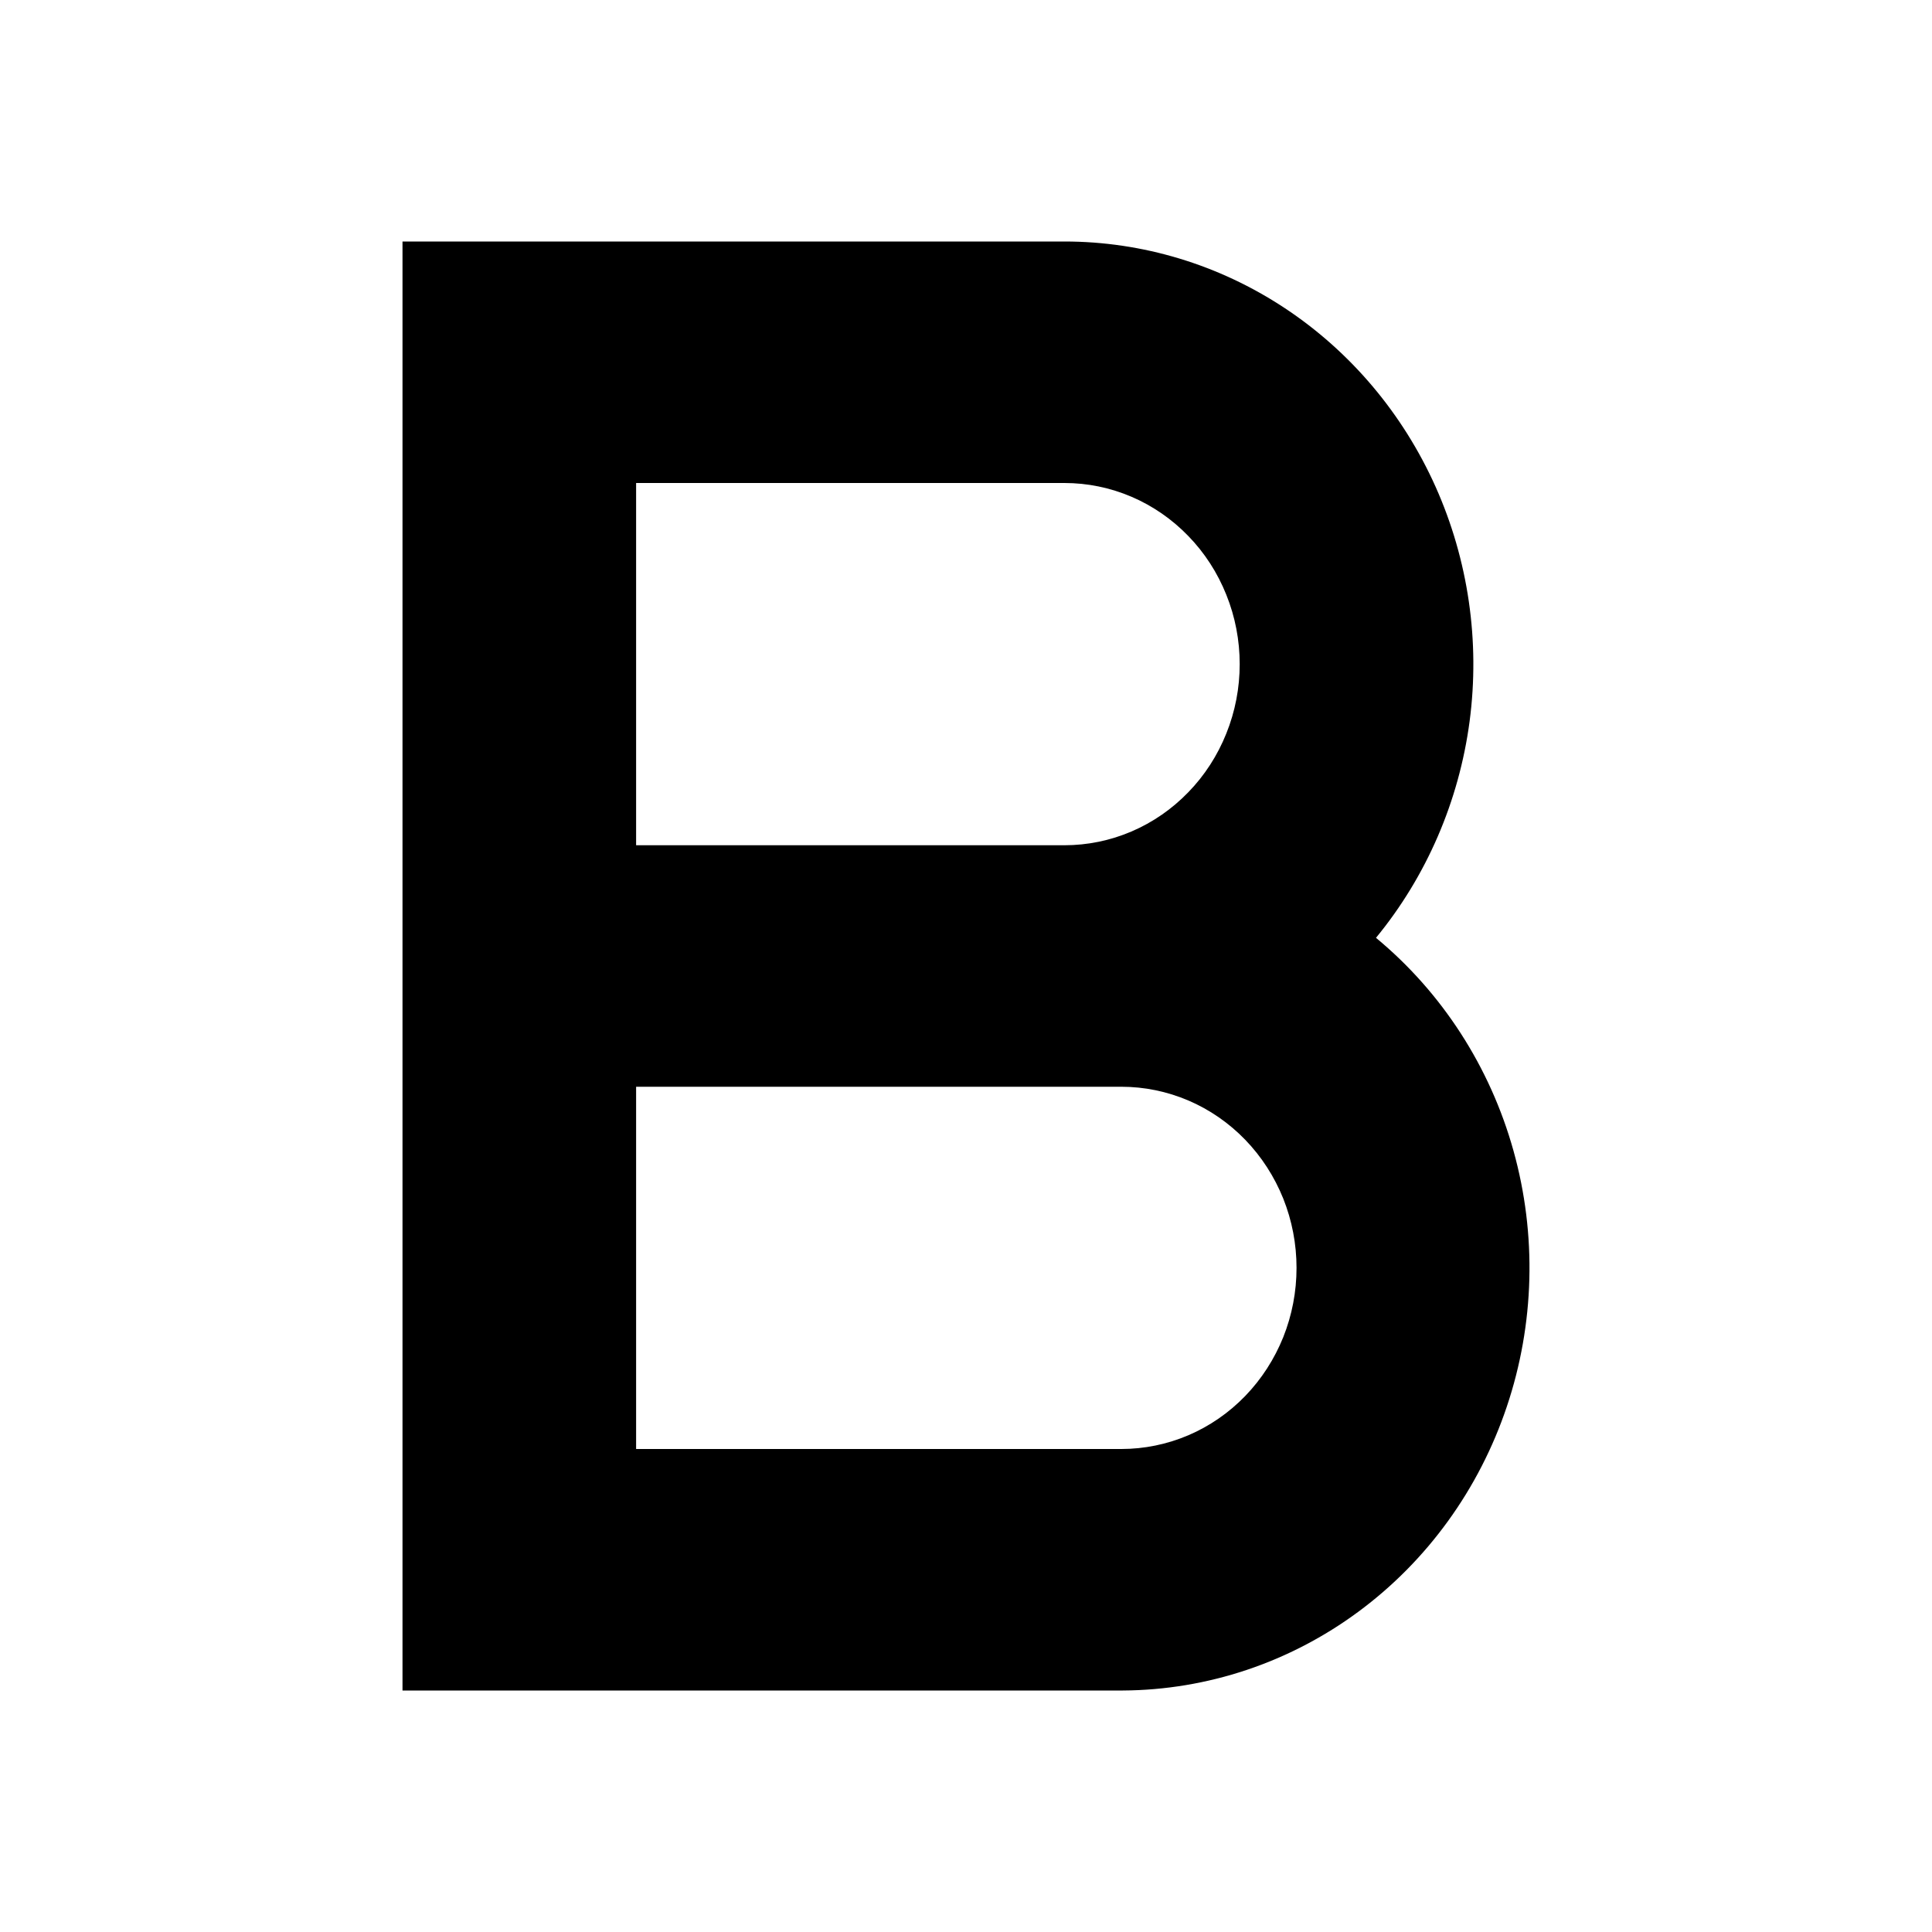
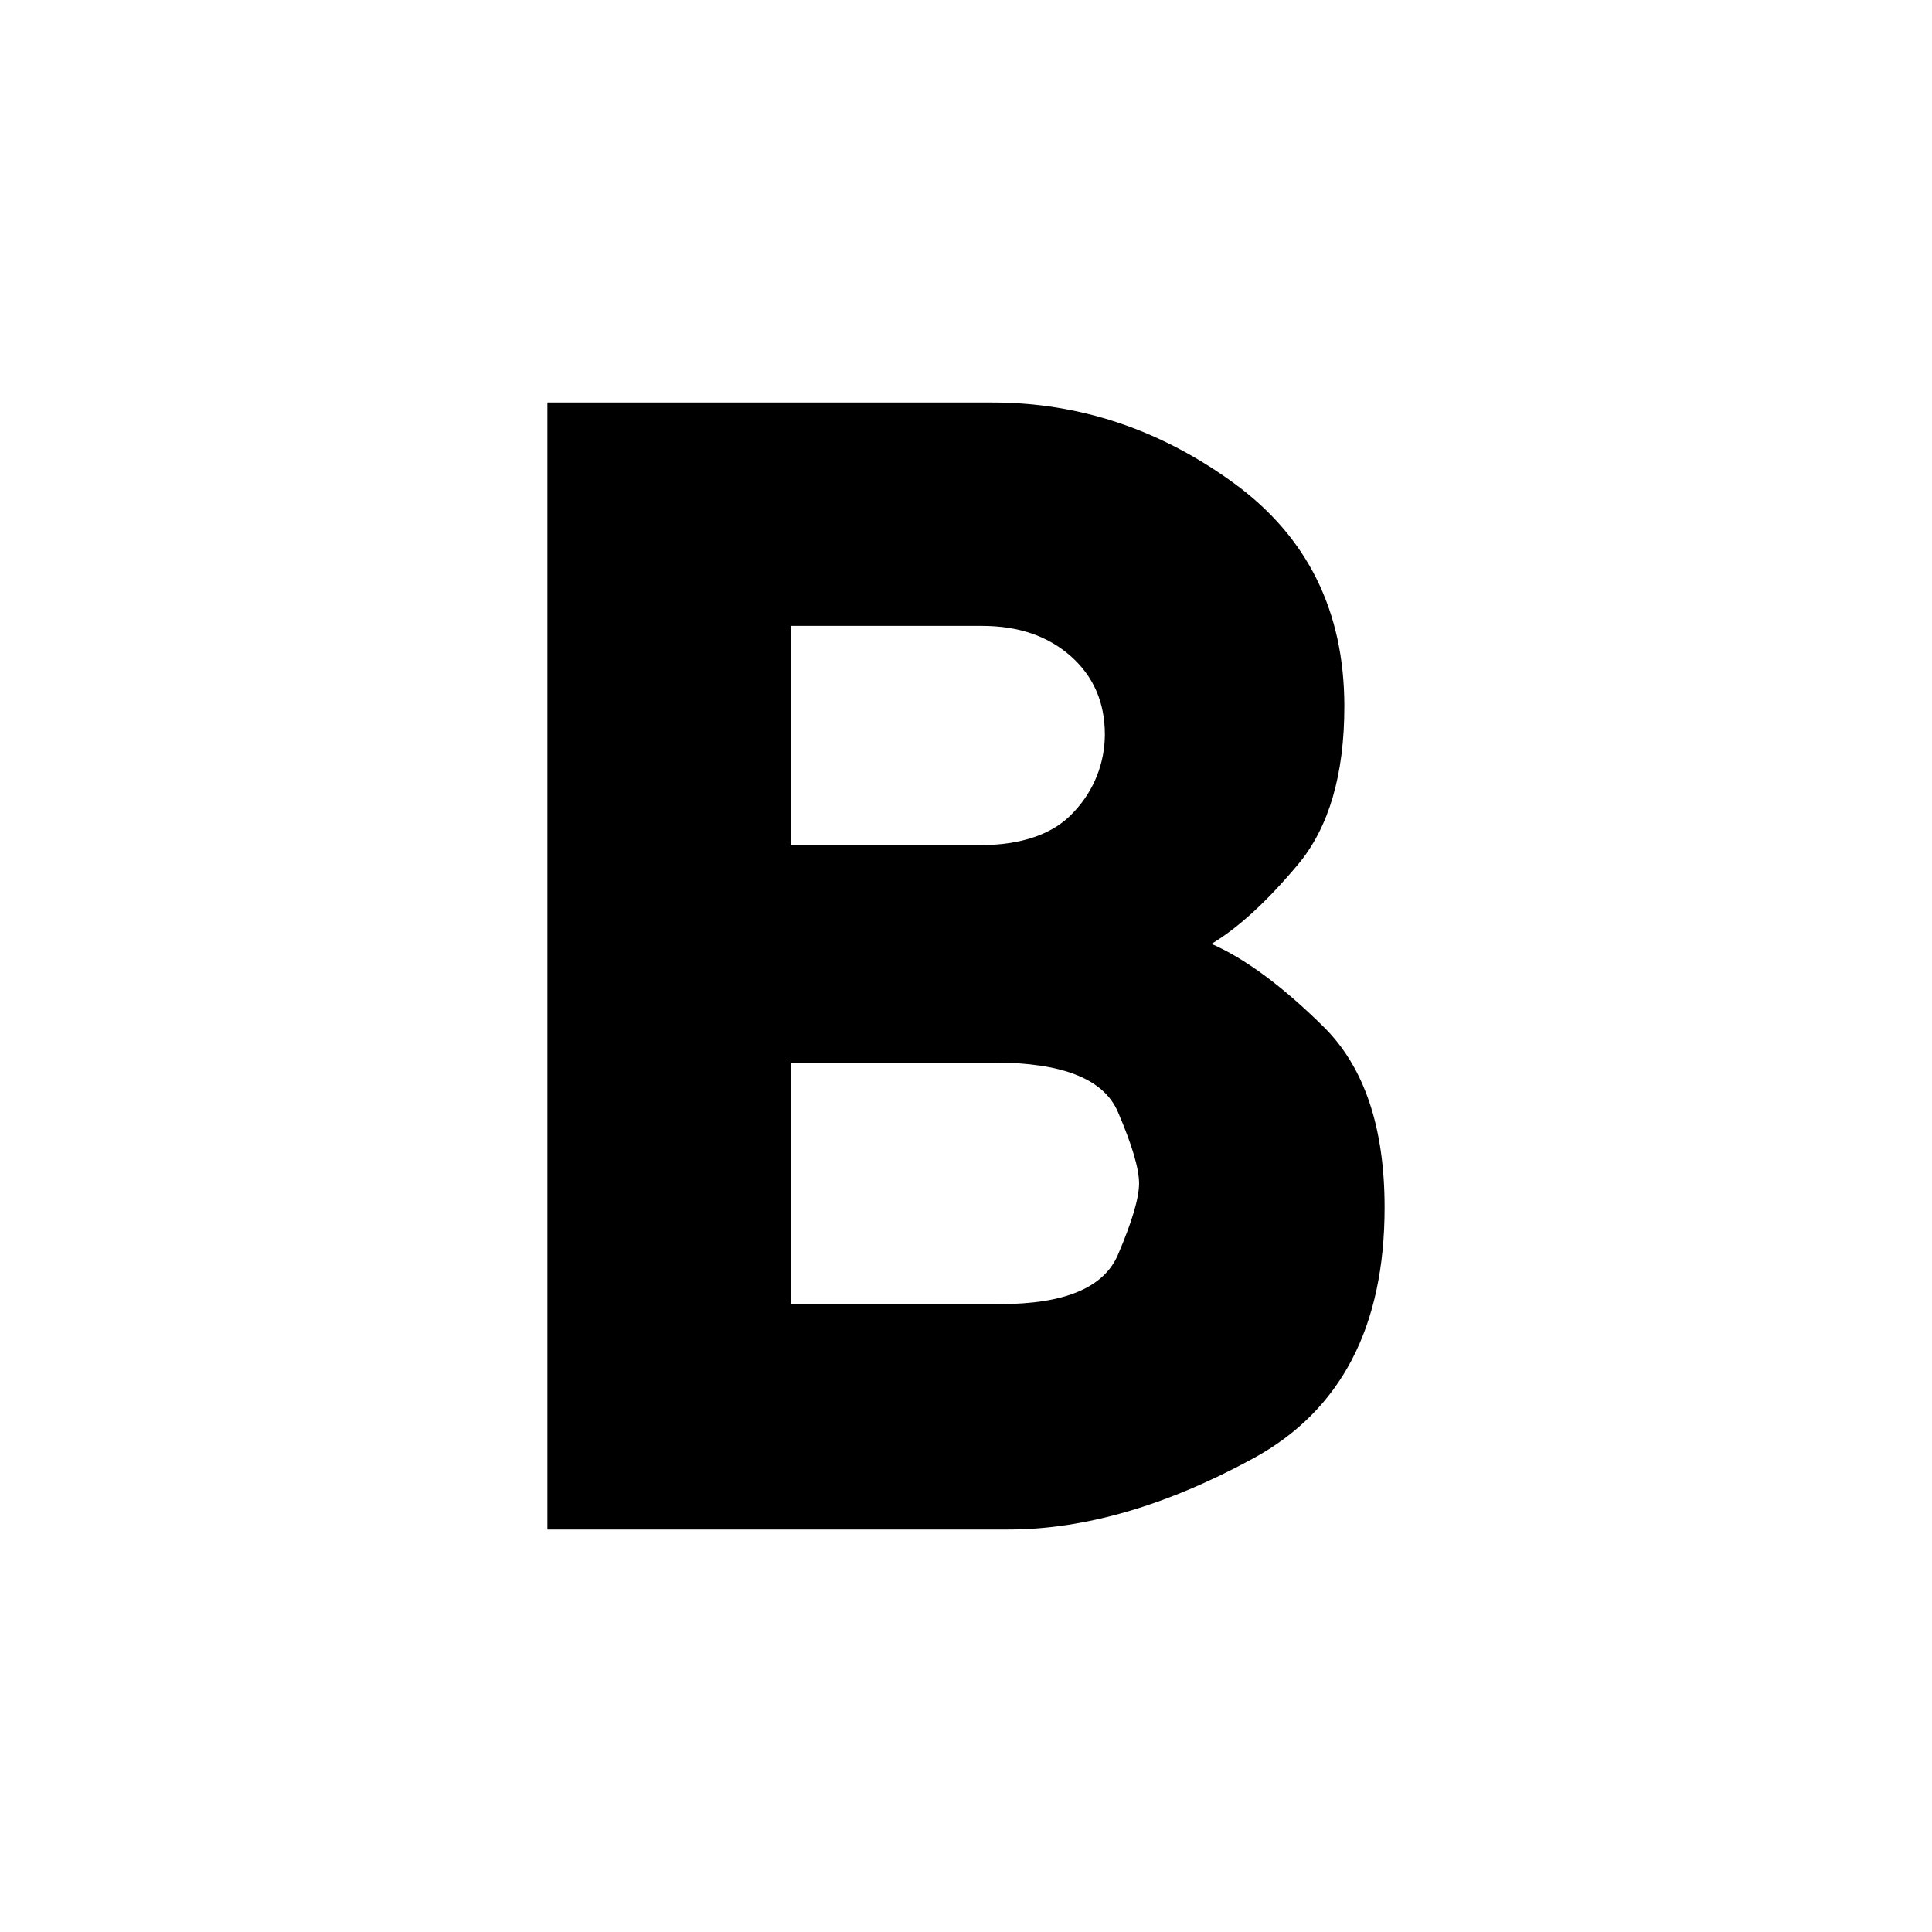
- <svg xmlns="http://www.w3.org/2000/svg" width="24" height="24" viewBox="0 0 24 24" fill="none">
-   <path d="M13.949 21H5V3H13.223C14.193 3 15.142 3.287 15.959 3.827C16.776 4.367 17.426 5.137 17.833 6.046C18.24 6.956 18.387 7.967 18.256 8.96C18.124 9.953 17.721 10.886 17.093 11.65C17.913 12.328 18.51 13.252 18.801 14.295C19.092 15.338 19.063 16.448 18.718 17.474C18.374 18.499 17.73 19.389 16.876 20.02C16.022 20.652 14.999 20.994 13.949 21ZM7.902 18H13.93C14.215 18 14.498 17.942 14.763 17.829C15.027 17.716 15.267 17.55 15.469 17.341C15.671 17.132 15.831 16.884 15.941 16.611C16.05 16.338 16.106 16.046 16.106 15.75C16.106 15.454 16.05 15.162 15.941 14.889C15.831 14.616 15.671 14.368 15.469 14.159C15.267 13.95 15.027 13.784 14.763 13.671C14.498 13.558 14.215 13.5 13.93 13.5H7.902V18ZM7.902 10.5H13.223C13.509 10.5 13.792 10.442 14.056 10.329C14.32 10.216 14.56 10.05 14.762 9.841C14.965 9.632 15.125 9.384 15.234 9.111C15.344 8.838 15.4 8.545 15.4 8.25C15.4 7.955 15.344 7.662 15.234 7.389C15.125 7.116 14.965 6.868 14.762 6.659C14.56 6.45 14.32 6.284 14.056 6.171C13.792 6.058 13.509 6 13.223 6H7.902V10.5Z" fill="currentColor" />
+ <svg xmlns="http://www.w3.org/2000/svg" width="24" height="24">
+   <path d="M6.8 19V5h5.525c1.083 0 2.083.333 3 1 .917.667 1.375 1.592 1.375 2.775 0 .85-.192 1.504-.575 1.963-.383.458-.742.787-1.075.987.417.183.88.525 1.387 1.025.509.5.763 1.25.763 2.25 0 1.483-.542 2.52-1.625 3.113-1.083.591-2.1.887-3.05.887H6.8zm3.025-2.8h2.6c.8 0 1.287-.204 1.462-.612.175-.409.263-.705.263-.888 0-.183-.088-.48-.263-.887-.175-.409-.687-.613-1.537-.613H9.825v3zm0-5.7h2.325c.55 0 .95-.142 1.2-.425a1.4 1.4 0 00.375-.95c0-.4-.142-.725-.425-.975-.283-.25-.65-.375-1.1-.375H9.825V10.5z" />
</svg>
